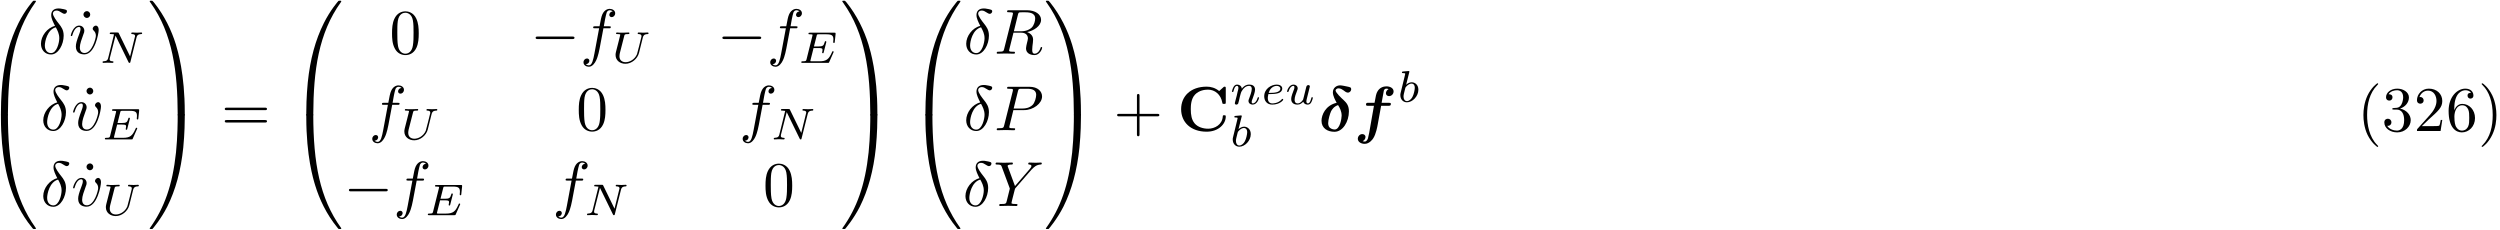
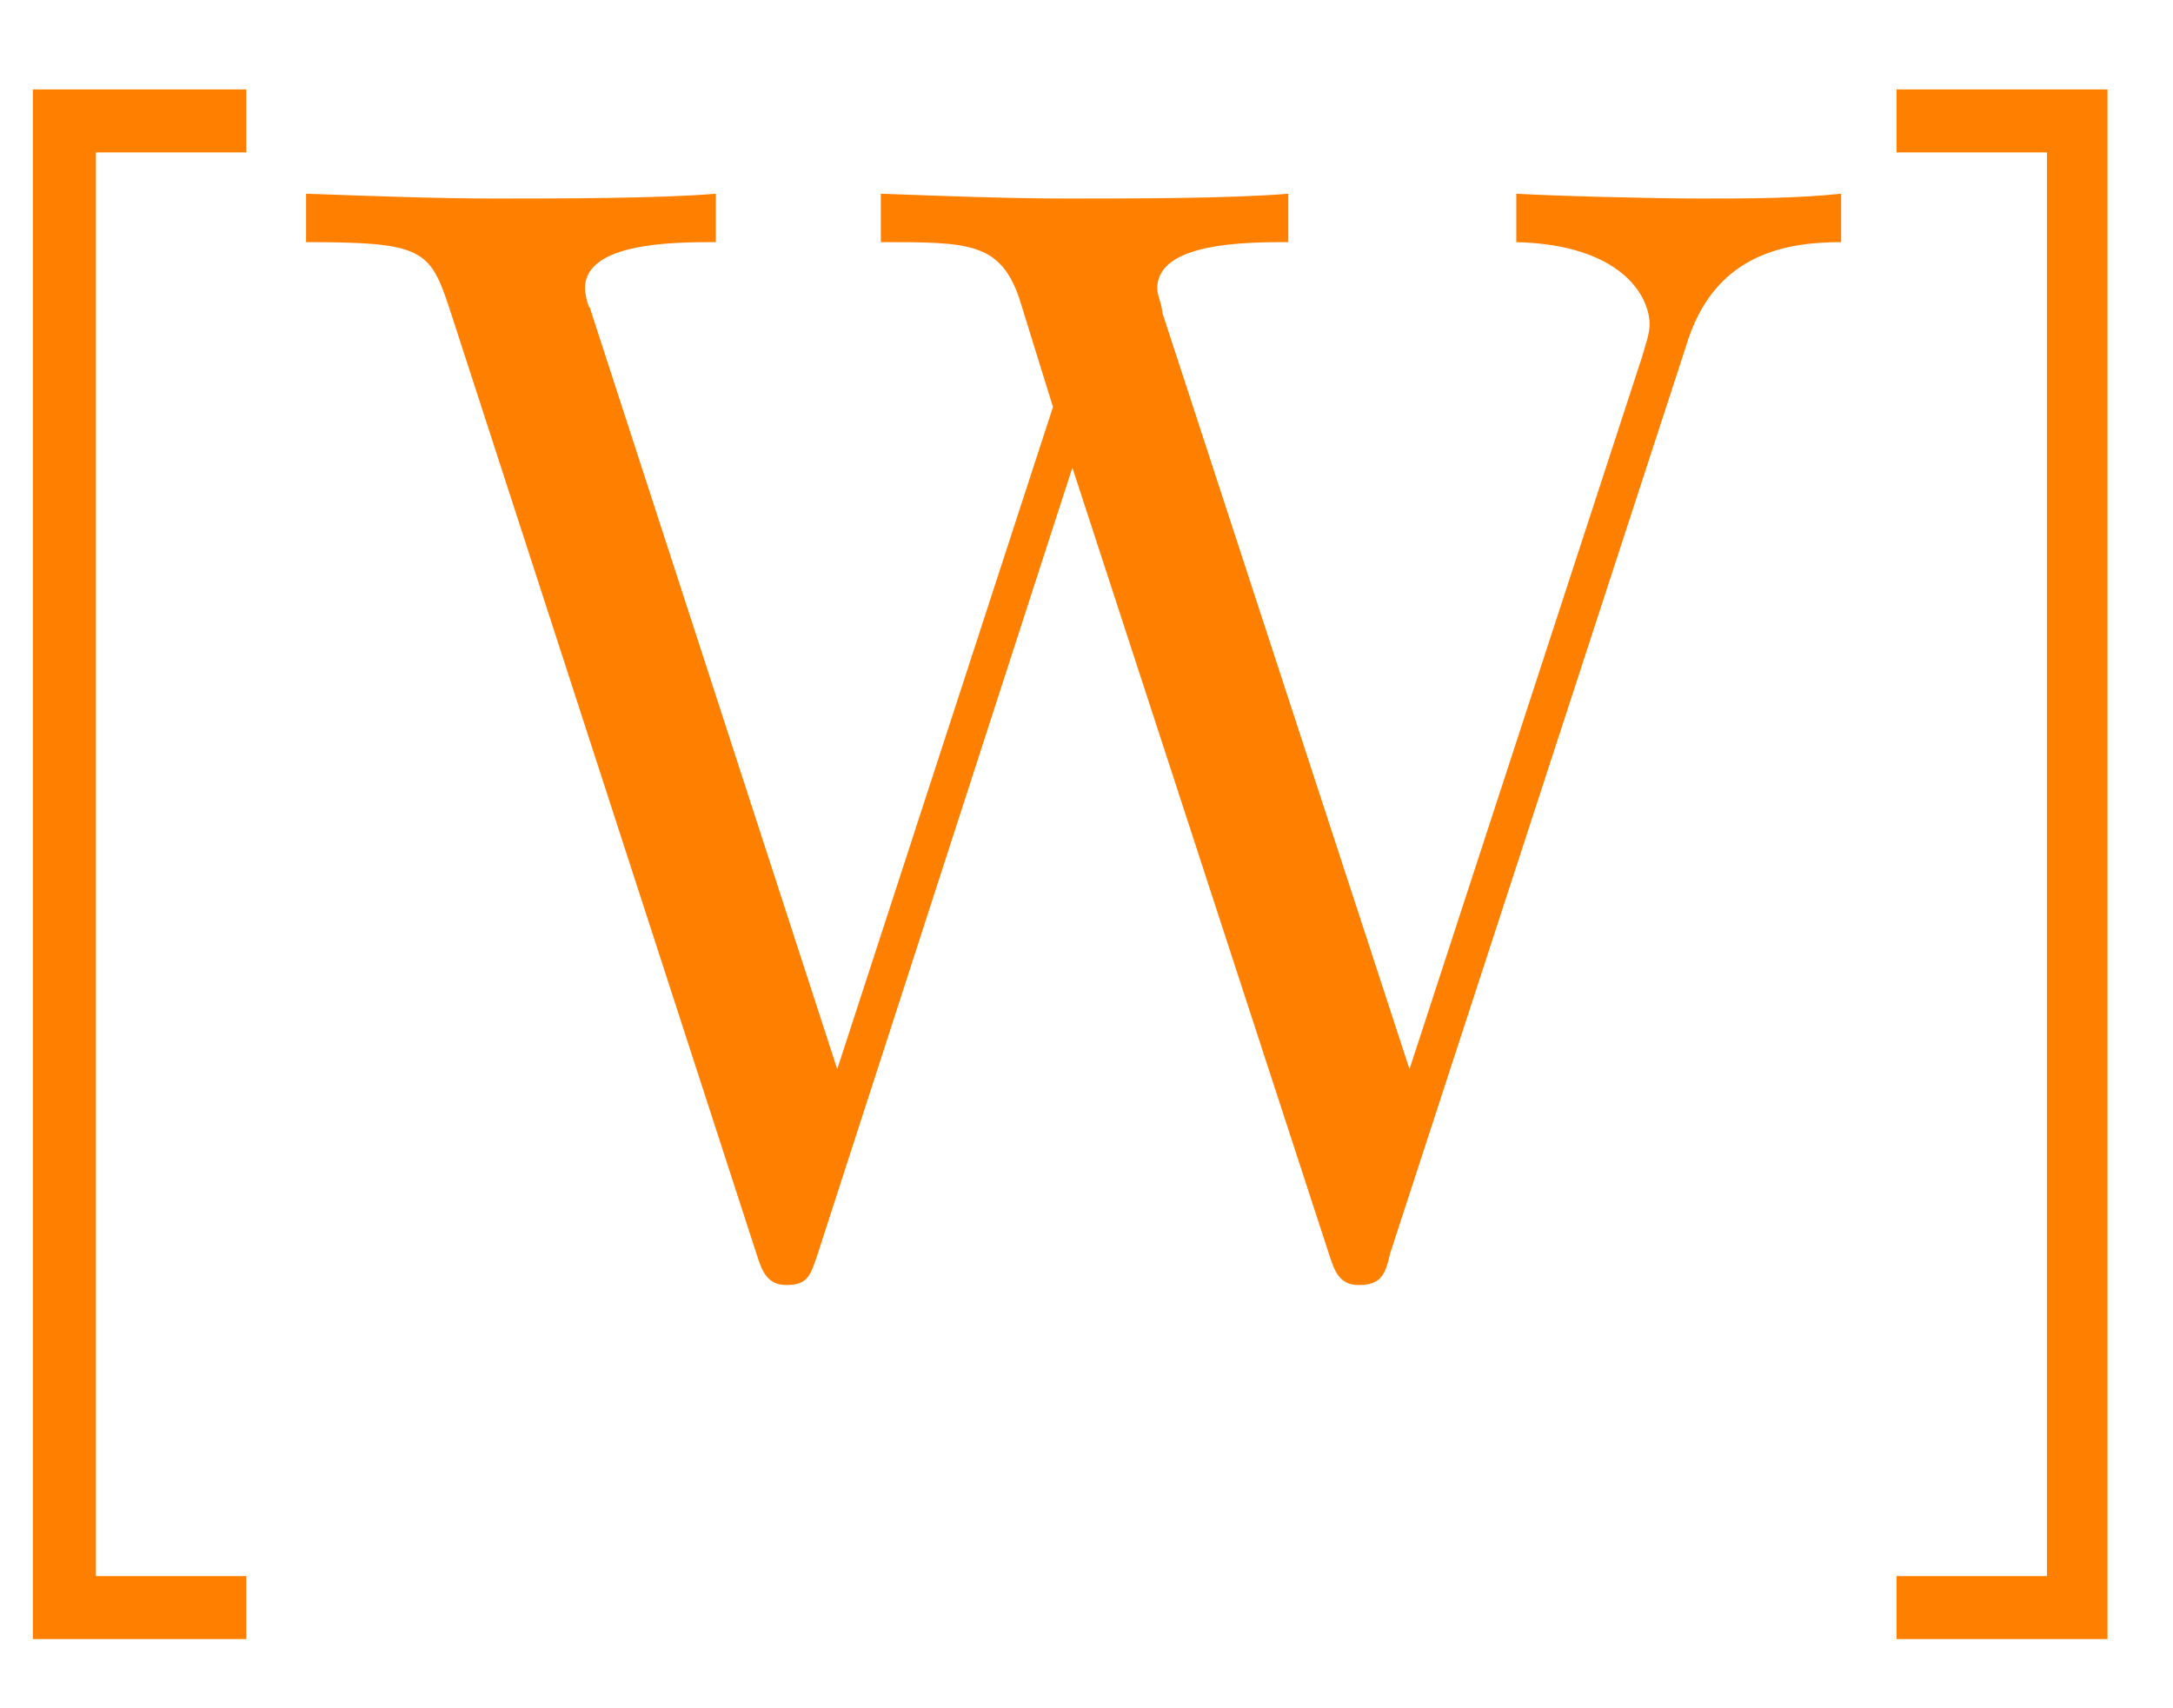
- <svg xmlns="http://www.w3.org/2000/svg" xmlns:xlink="http://www.w3.org/1999/xlink" width="392" height="36" viewBox="0 0 392 36">
+ <svg xmlns="http://www.w3.org/2000/svg" xmlns:xlink="http://www.w3.org/1999/xlink" width="14" height="11" viewBox="0 0 14 11">
  <defs>
    <g>
      <g id="glyph-0-0">
-         <path d="M 3.734 17.641 C 3.953 17.641 4 17.641 4 17.5 C 4.031 10.516 4.828 4.719 8.328 -0.156 C 8.391 -0.25 8.391 -0.266 8.391 -0.297 C 8.391 -0.391 8.328 -0.391 8.172 -0.391 C 8 -0.391 7.984 -0.391 7.969 -0.375 C 7.922 -0.344 6.656 1.109 5.656 3.125 C 4.344 5.75 3.516 8.766 3.141 12.406 C 3.109 12.703 2.906 14.781 2.906 17.141 L 2.906 17.531 C 2.906 17.641 2.969 17.641 3.188 17.641 Z M 3.734 17.641 " />
+         <path d="M 2.547 2.5 L 2.547 2.094 L 1.578 2.094 L 1.578 -7.078 L 2.547 -7.078 L 2.547 -7.484 L 1.172 -7.484 L 1.172 2.5 Z M 2.547 2.5 " />
      </g>
      <g id="glyph-0-1">
-         <path d="M 3.188 -0.5 C 2.969 -0.5 2.906 -0.5 2.906 -0.391 L 2.906 0 C 2.906 6.094 3.984 9.656 4.297 10.672 C 4.969 12.875 6.078 15.219 7.75 17.266 C 7.891 17.453 7.938 17.5 7.969 17.516 C 8 17.531 8 17.531 8.172 17.531 C 8.328 17.531 8.391 17.531 8.391 17.438 C 8.391 17.422 8.391 17.391 8.328 17.312 C 5.016 12.703 4.016 7.156 4 -0.359 C 4 -0.5 3.953 -0.5 3.734 -0.5 Z M 3.188 -0.5 " />
+         <path d="M 9.062 -5.828 C 9.234 -6.406 9.672 -6.5 10.062 -6.5 L 10.062 -6.812 C 9.766 -6.781 9.453 -6.781 9.156 -6.781 C 8.859 -6.781 8.219 -6.797 7.969 -6.812 L 7.969 -6.5 C 8.641 -6.484 8.828 -6.156 8.828 -5.969 C 8.828 -5.906 8.797 -5.828 8.781 -5.766 L 7.281 -1.172 L 5.688 -6.047 C 5.688 -6.094 5.656 -6.156 5.656 -6.203 C 5.656 -6.5 6.234 -6.5 6.5 -6.5 L 6.5 -6.812 C 6.141 -6.781 5.469 -6.781 5.078 -6.781 C 4.703 -6.781 4.281 -6.797 3.875 -6.812 L 3.875 -6.5 C 4.438 -6.5 4.641 -6.5 4.766 -6.141 L 4.984 -5.438 L 3.594 -1.172 L 2 -6.078 C 1.984 -6.094 1.969 -6.172 1.969 -6.203 C 1.969 -6.5 2.547 -6.5 2.812 -6.5 L 2.812 -6.812 C 2.453 -6.781 1.781 -6.781 1.391 -6.781 C 1.016 -6.781 0.594 -6.797 0.172 -6.812 L 0.172 -6.5 C 0.922 -6.5 0.969 -6.453 1.094 -6.078 L 3.078 0.031 C 3.109 0.125 3.141 0.219 3.266 0.219 C 3.406 0.219 3.422 0.156 3.469 0.016 L 5.109 -5.047 L 6.766 0.031 C 6.797 0.125 6.828 0.219 6.953 0.219 C 7.094 0.219 7.125 0.156 7.156 0.016 Z M 9.062 -5.828 " />
      </g>
      <g id="glyph-0-2">
-         <path d="M 5.812 17.141 C 5.812 11.062 4.719 7.484 4.422 6.484 C 3.734 4.266 2.625 1.938 0.969 -0.125 C 0.812 -0.297 0.781 -0.344 0.734 -0.375 C 0.719 -0.375 0.703 -0.391 0.547 -0.391 C 0.406 -0.391 0.312 -0.391 0.312 -0.297 C 0.312 -0.266 0.312 -0.25 0.453 -0.062 C 3.922 4.781 4.688 10.75 4.703 17.5 C 4.703 17.641 4.766 17.641 4.984 17.641 L 5.531 17.641 C 5.734 17.641 5.797 17.641 5.812 17.531 Z M 5.812 17.141 " />
-       </g>
-       <g id="glyph-0-3">
-         <path d="M 5.812 -0.391 C 5.797 -0.5 5.734 -0.5 5.531 -0.5 L 4.984 -0.5 C 4.766 -0.5 4.703 -0.5 4.703 -0.359 C 4.703 0.672 4.688 3.047 4.438 5.516 C 3.891 10.672 2.578 14.25 0.391 17.312 C 0.312 17.391 0.312 17.422 0.312 17.438 C 0.312 17.531 0.406 17.531 0.547 17.531 C 0.703 17.531 0.734 17.531 0.75 17.516 C 0.781 17.484 2.047 16.031 3.062 14.031 C 4.375 11.391 5.203 8.375 5.578 4.75 C 5.609 4.438 5.812 2.359 5.812 0 Z M 5.812 -0.391 " />
-       </g>
-       <g id="glyph-1-0">
-         <path d="M 2.625 -4.359 C 1.391 -4.062 0.422 -2.766 0.422 -1.562 C 0.422 -0.594 1.062 0.125 2 0.125 C 3.156 0.125 3.984 -1.453 3.984 -2.828 C 3.984 -3.734 3.594 -4.234 3.25 -4.672 C 2.891 -5.125 2.297 -5.875 2.297 -6.312 C 2.297 -6.531 2.5 -6.766 2.844 -6.766 C 3.156 -6.766 3.344 -6.641 3.562 -6.5 C 3.766 -6.375 3.953 -6.25 4.109 -6.25 C 4.359 -6.25 4.5 -6.484 4.5 -6.656 C 4.5 -6.875 4.344 -6.891 3.984 -6.984 C 3.469 -7.094 3.328 -7.094 3.172 -7.094 C 2.391 -7.094 2.031 -6.656 2.031 -6.062 C 2.031 -5.516 2.328 -4.969 2.625 -4.359 Z M 2.75 -4.141 C 3 -3.672 3.297 -3.141 3.297 -2.422 C 3.297 -1.766 2.922 -0.094 2 -0.094 C 1.453 -0.094 1.031 -0.516 1.031 -1.281 C 1.031 -1.906 1.406 -3.781 2.75 -4.141 Z M 2.75 -4.141 " />
-       </g>
-       <g id="glyph-1-1">
-         <path d="M 4.672 -3.703 C 4.672 -4.25 4.406 -4.406 4.234 -4.406 C 3.984 -4.406 3.734 -4.141 3.734 -3.922 C 3.734 -3.797 3.781 -3.734 3.891 -3.625 C 4.109 -3.422 4.234 -3.172 4.234 -2.812 C 4.234 -2.391 3.625 -0.109 2.469 -0.109 C 1.953 -0.109 1.719 -0.453 1.719 -0.984 C 1.719 -1.531 2 -2.266 2.297 -3.094 C 2.375 -3.266 2.422 -3.406 2.422 -3.594 C 2.422 -4.031 2.109 -4.406 1.609 -4.406 C 0.672 -4.406 0.297 -2.953 0.297 -2.875 C 0.297 -2.766 0.391 -2.766 0.406 -2.766 C 0.516 -2.766 0.516 -2.797 0.562 -2.953 C 0.859 -3.953 1.281 -4.188 1.578 -4.188 C 1.656 -4.188 1.828 -4.188 1.828 -3.875 C 1.828 -3.625 1.719 -3.344 1.656 -3.172 C 1.219 -2.016 1.094 -1.562 1.094 -1.125 C 1.094 -0.047 1.969 0.109 2.422 0.109 C 4.094 0.109 4.672 -3.188 4.672 -3.703 Z M 4.672 -3.703 " />
-       </g>
-       <g id="glyph-1-2">
-         <path d="M 3.656 -3.984 L 4.516 -3.984 C 4.719 -3.984 4.812 -3.984 4.812 -4.188 C 4.812 -4.297 4.719 -4.297 4.547 -4.297 L 3.719 -4.297 L 3.922 -5.438 C 3.969 -5.641 4.109 -6.344 4.172 -6.469 C 4.25 -6.656 4.422 -6.812 4.641 -6.812 C 4.672 -6.812 4.938 -6.812 5.125 -6.625 C 4.688 -6.594 4.578 -6.234 4.578 -6.094 C 4.578 -5.859 4.766 -5.734 4.953 -5.734 C 5.219 -5.734 5.5 -5.969 5.5 -6.344 C 5.5 -6.797 5.047 -7.031 4.641 -7.031 C 4.297 -7.031 3.672 -6.844 3.375 -5.859 C 3.312 -5.656 3.281 -5.547 3.047 -4.297 L 2.359 -4.297 C 2.156 -4.297 2.047 -4.297 2.047 -4.109 C 2.047 -3.984 2.141 -3.984 2.328 -3.984 L 2.984 -3.984 L 2.25 -0.047 C 2.062 0.922 1.891 1.828 1.375 1.828 C 1.328 1.828 1.094 1.828 0.891 1.641 C 1.359 1.609 1.453 1.25 1.453 1.109 C 1.453 0.875 1.266 0.75 1.078 0.75 C 0.812 0.75 0.531 0.984 0.531 1.359 C 0.531 1.797 0.969 2.047 1.375 2.047 C 1.922 2.047 2.328 1.453 2.5 1.078 C 2.828 0.453 3.047 -0.75 3.062 -0.828 Z M 3.656 -3.984 " />
-       </g>
-       <g id="glyph-1-3">
-         <path d="M 3.734 -6.125 C 3.797 -6.359 3.828 -6.453 4.016 -6.484 C 4.109 -6.5 4.422 -6.5 4.625 -6.5 C 5.328 -6.5 6.438 -6.5 6.438 -5.516 C 6.438 -5.172 6.281 -4.484 5.891 -4.094 C 5.625 -3.844 5.109 -3.516 4.203 -3.516 L 3.094 -3.516 Z M 5.172 -3.391 C 6.188 -3.609 7.359 -4.312 7.359 -5.312 C 7.359 -6.172 6.469 -6.812 5.156 -6.812 L 2.328 -6.812 C 2.125 -6.812 2.031 -6.812 2.031 -6.609 C 2.031 -6.5 2.125 -6.5 2.312 -6.5 C 2.328 -6.5 2.516 -6.5 2.688 -6.484 C 2.875 -6.453 2.953 -6.453 2.953 -6.312 C 2.953 -6.281 2.953 -6.25 2.922 -6.125 L 1.578 -0.781 C 1.484 -0.391 1.469 -0.312 0.672 -0.312 C 0.5 -0.312 0.406 -0.312 0.406 -0.109 C 0.406 0 0.531 0 0.547 0 C 0.828 0 1.531 -0.031 1.797 -0.031 C 2.078 -0.031 2.797 0 3.078 0 C 3.156 0 3.266 0 3.266 -0.203 C 3.266 -0.312 3.188 -0.312 2.984 -0.312 C 2.625 -0.312 2.344 -0.312 2.344 -0.484 C 2.344 -0.547 2.359 -0.594 2.375 -0.656 L 3.031 -3.297 L 4.219 -3.297 C 5.125 -3.297 5.297 -2.734 5.297 -2.391 C 5.297 -2.25 5.219 -1.938 5.156 -1.703 C 5.094 -1.422 5 -1.062 5 -0.859 C 5 0.219 6.203 0.219 6.328 0.219 C 7.172 0.219 7.531 -0.781 7.531 -0.922 C 7.531 -1.047 7.422 -1.047 7.406 -1.047 C 7.312 -1.047 7.297 -0.984 7.281 -0.906 C 7.031 -0.172 6.594 0 6.375 0 C 6.047 0 5.969 -0.219 5.969 -0.609 C 5.969 -0.922 6.031 -1.422 6.078 -1.75 C 6.094 -1.891 6.109 -2.078 6.109 -2.219 C 6.109 -2.984 5.438 -3.297 5.172 -3.391 Z M 5.172 -3.391 " />
-       </g>
-       <g id="glyph-1-4">
-         <path d="M 3.016 -3.156 L 4.719 -3.156 C 6.125 -3.156 7.516 -4.188 7.516 -5.297 C 7.516 -6.078 6.859 -6.812 5.547 -6.812 L 2.328 -6.812 C 2.141 -6.812 2.031 -6.812 2.031 -6.625 C 2.031 -6.5 2.109 -6.5 2.312 -6.5 C 2.438 -6.5 2.625 -6.484 2.734 -6.484 C 2.906 -6.453 2.953 -6.438 2.953 -6.312 C 2.953 -6.281 2.953 -6.25 2.922 -6.125 L 1.578 -0.781 C 1.484 -0.391 1.469 -0.312 0.672 -0.312 C 0.516 -0.312 0.406 -0.312 0.406 -0.125 C 0.406 0 0.516 0 0.547 0 C 0.828 0 1.531 -0.031 1.812 -0.031 C 2.031 -0.031 2.25 -0.016 2.453 -0.016 C 2.672 -0.016 2.891 0 3.094 0 C 3.172 0 3.297 0 3.297 -0.203 C 3.297 -0.312 3.203 -0.312 3.016 -0.312 C 2.656 -0.312 2.375 -0.312 2.375 -0.484 C 2.375 -0.547 2.391 -0.594 2.406 -0.656 Z M 3.734 -6.125 C 3.828 -6.469 3.844 -6.5 4.281 -6.5 L 5.234 -6.5 C 6.062 -6.5 6.594 -6.234 6.594 -5.547 C 6.594 -5.156 6.391 -4.297 6 -3.938 C 5.5 -3.484 4.906 -3.406 4.469 -3.406 L 3.062 -3.406 Z M 3.734 -6.125 " />
-       </g>
-       <g id="glyph-1-5">
-         <path d="M 5.953 -5.672 L 6.094 -5.812 C 6.391 -6.109 6.719 -6.453 7.391 -6.5 C 7.5 -6.516 7.594 -6.516 7.594 -6.688 C 7.594 -6.766 7.547 -6.812 7.469 -6.812 C 7.203 -6.812 6.922 -6.781 6.656 -6.781 C 6.312 -6.781 5.969 -6.812 5.656 -6.812 C 5.594 -6.812 5.469 -6.812 5.469 -6.625 C 5.469 -6.516 5.562 -6.5 5.609 -6.5 C 5.688 -6.5 5.969 -6.484 5.969 -6.266 C 5.969 -6.094 5.734 -5.844 5.703 -5.797 L 3.391 -3.125 L 2.297 -6.094 C 2.234 -6.234 2.234 -6.25 2.234 -6.266 C 2.234 -6.5 2.719 -6.5 2.828 -6.5 C 2.953 -6.5 3.062 -6.5 3.062 -6.703 C 3.062 -6.812 2.938 -6.812 2.906 -6.812 C 2.625 -6.812 1.938 -6.781 1.656 -6.781 C 1.406 -6.781 0.781 -6.812 0.531 -6.812 C 0.484 -6.812 0.344 -6.812 0.344 -6.609 C 0.344 -6.5 0.453 -6.5 0.578 -6.5 C 1.172 -6.5 1.219 -6.406 1.312 -6.156 L 2.531 -2.875 C 2.547 -2.844 2.578 -2.734 2.578 -2.719 C 2.578 -2.688 2.172 -1.078 2.125 -0.891 C 2 -0.344 1.984 -0.312 1.188 -0.312 C 1 -0.312 0.922 -0.312 0.922 -0.109 C 0.922 0 1.031 0 1.062 0 C 1.328 0 2.031 -0.031 2.312 -0.031 C 2.594 -0.031 3.312 0 3.594 0 C 3.656 0 3.781 0 3.781 -0.203 C 3.781 -0.312 3.688 -0.312 3.5 -0.312 C 3.484 -0.312 3.297 -0.312 3.125 -0.328 C 2.906 -0.344 2.844 -0.375 2.844 -0.484 C 2.844 -0.562 2.938 -0.906 2.984 -1.109 L 3.344 -2.516 C 3.391 -2.719 3.406 -2.734 3.484 -2.828 Z M 5.953 -5.672 " />
-       </g>
-       <g id="glyph-2-0">
-         <path d="M 1.906 -6.141 C 1.906 -6.406 1.688 -6.672 1.391 -6.672 C 1.047 -6.672 0.844 -6.391 0.844 -6.141 C 0.844 -5.875 1.078 -5.609 1.375 -5.609 C 1.719 -5.609 1.906 -5.891 1.906 -6.141 Z M 1.906 -6.141 " />
-       </g>
-       <g id="glyph-2-1">
-         <path d="M 6.844 -3.266 C 7 -3.266 7.188 -3.266 7.188 -3.453 C 7.188 -3.656 7 -3.656 6.859 -3.656 L 0.891 -3.656 C 0.75 -3.656 0.562 -3.656 0.562 -3.453 C 0.562 -3.266 0.75 -3.266 0.891 -3.266 Z M 6.859 -1.328 C 7 -1.328 7.188 -1.328 7.188 -1.531 C 7.188 -1.719 7 -1.719 6.844 -1.719 L 0.891 -1.719 C 0.75 -1.719 0.562 -1.719 0.562 -1.531 C 0.562 -1.328 0.75 -1.328 0.891 -1.328 Z M 6.859 -1.328 " />
-       </g>
-       <g id="glyph-2-2">
-         <path d="M 4.578 -3.188 C 4.578 -3.984 4.531 -4.781 4.188 -5.516 C 3.734 -6.484 2.906 -6.641 2.5 -6.641 C 1.891 -6.641 1.172 -6.375 0.75 -5.453 C 0.438 -4.766 0.391 -3.984 0.391 -3.188 C 0.391 -2.438 0.422 -1.547 0.844 -0.781 C 1.266 0.016 2 0.219 2.484 0.219 C 3.016 0.219 3.781 0.016 4.219 -0.938 C 4.531 -1.625 4.578 -2.406 4.578 -3.188 Z M 2.484 0 C 2.094 0 1.5 -0.25 1.328 -1.203 C 1.219 -1.797 1.219 -2.719 1.219 -3.312 C 1.219 -3.953 1.219 -4.609 1.297 -5.141 C 1.484 -6.328 2.234 -6.422 2.484 -6.422 C 2.812 -6.422 3.469 -6.234 3.656 -5.25 C 3.766 -4.688 3.766 -3.938 3.766 -3.312 C 3.766 -2.562 3.766 -1.891 3.656 -1.25 C 3.5 -0.297 2.938 0 2.484 0 Z M 2.484 0 " />
-       </g>
-       <g id="glyph-2-3">
-         <path d="M 4.078 -2.297 L 6.859 -2.297 C 7 -2.297 7.188 -2.297 7.188 -2.5 C 7.188 -2.688 7 -2.688 6.859 -2.688 L 4.078 -2.688 L 4.078 -5.484 C 4.078 -5.625 4.078 -5.812 3.875 -5.812 C 3.672 -5.812 3.672 -5.625 3.672 -5.484 L 3.672 -2.688 L 0.891 -2.688 C 0.75 -2.688 0.562 -2.688 0.562 -2.5 C 0.562 -2.297 0.75 -2.297 0.891 -2.297 L 3.672 -2.297 L 3.672 0.5 C 3.672 0.641 3.672 0.828 3.875 0.828 C 4.078 0.828 4.078 0.641 4.078 0.5 Z M 4.078 -2.297 " />
-       </g>
-       <g id="glyph-2-4">
-         <path d="M 3.297 2.391 C 3.297 2.359 3.297 2.344 3.125 2.172 C 1.891 0.922 1.562 -0.969 1.562 -2.5 C 1.562 -4.234 1.938 -5.969 3.172 -7.203 C 3.297 -7.328 3.297 -7.344 3.297 -7.375 C 3.297 -7.453 3.266 -7.484 3.203 -7.484 C 3.094 -7.484 2.203 -6.797 1.609 -5.531 C 1.109 -4.438 0.984 -3.328 0.984 -2.5 C 0.984 -1.719 1.094 -0.516 1.641 0.625 C 2.25 1.844 3.094 2.5 3.203 2.5 C 3.266 2.5 3.297 2.469 3.297 2.391 Z M 3.297 2.391 " />
-       </g>
-       <g id="glyph-2-5">
-         <path d="M 2.891 -3.516 C 3.703 -3.781 4.281 -4.469 4.281 -5.266 C 4.281 -6.078 3.406 -6.641 2.453 -6.641 C 1.453 -6.641 0.688 -6.047 0.688 -5.281 C 0.688 -4.953 0.906 -4.766 1.203 -4.766 C 1.5 -4.766 1.703 -4.984 1.703 -5.281 C 1.703 -5.766 1.234 -5.766 1.094 -5.766 C 1.391 -6.266 2.047 -6.391 2.406 -6.391 C 2.828 -6.391 3.375 -6.172 3.375 -5.281 C 3.375 -5.156 3.344 -4.578 3.094 -4.141 C 2.797 -3.656 2.453 -3.625 2.203 -3.625 C 2.125 -3.609 1.891 -3.594 1.812 -3.594 C 1.734 -3.578 1.672 -3.562 1.672 -3.469 C 1.672 -3.359 1.734 -3.359 1.906 -3.359 L 2.344 -3.359 C 3.156 -3.359 3.531 -2.688 3.531 -1.703 C 3.531 -0.344 2.844 -0.062 2.406 -0.062 C 1.969 -0.062 1.219 -0.234 0.875 -0.812 C 1.219 -0.766 1.531 -0.984 1.531 -1.359 C 1.531 -1.719 1.266 -1.922 0.984 -1.922 C 0.734 -1.922 0.422 -1.781 0.422 -1.344 C 0.422 -0.438 1.344 0.219 2.438 0.219 C 3.656 0.219 4.562 -0.688 4.562 -1.703 C 4.562 -2.516 3.922 -3.297 2.891 -3.516 Z M 2.891 -3.516 " />
-       </g>
-       <g id="glyph-2-6">
-         <path d="M 1.266 -0.766 L 2.328 -1.797 C 3.875 -3.172 4.469 -3.703 4.469 -4.703 C 4.469 -5.844 3.578 -6.641 2.359 -6.641 C 1.234 -6.641 0.5 -5.719 0.5 -4.828 C 0.5 -4.281 1 -4.281 1.031 -4.281 C 1.203 -4.281 1.547 -4.391 1.547 -4.812 C 1.547 -5.062 1.359 -5.328 1.016 -5.328 C 0.938 -5.328 0.922 -5.328 0.891 -5.312 C 1.109 -5.969 1.656 -6.328 2.234 -6.328 C 3.141 -6.328 3.562 -5.516 3.562 -4.703 C 3.562 -3.906 3.078 -3.125 2.516 -2.5 L 0.609 -0.375 C 0.5 -0.266 0.5 -0.234 0.5 0 L 4.203 0 L 4.469 -1.734 L 4.234 -1.734 C 4.172 -1.438 4.109 -1 4 -0.844 C 3.938 -0.766 3.281 -0.766 3.062 -0.766 Z M 1.266 -0.766 " />
-       </g>
-       <g id="glyph-2-7">
-         <path d="M 1.312 -3.266 L 1.312 -3.516 C 1.312 -6.031 2.547 -6.391 3.062 -6.391 C 3.297 -6.391 3.719 -6.328 3.938 -5.984 C 3.781 -5.984 3.391 -5.984 3.391 -5.547 C 3.391 -5.234 3.625 -5.078 3.844 -5.078 C 4 -5.078 4.312 -5.172 4.312 -5.562 C 4.312 -6.156 3.875 -6.641 3.047 -6.641 C 1.766 -6.641 0.422 -5.359 0.422 -3.156 C 0.422 -0.484 1.578 0.219 2.5 0.219 C 3.609 0.219 4.562 -0.719 4.562 -2.031 C 4.562 -3.297 3.672 -4.25 2.562 -4.25 C 1.891 -4.25 1.516 -3.75 1.312 -3.266 Z M 2.5 -0.062 C 1.875 -0.062 1.578 -0.656 1.516 -0.812 C 1.328 -1.281 1.328 -2.078 1.328 -2.25 C 1.328 -3.031 1.656 -4.031 2.547 -4.031 C 2.719 -4.031 3.172 -4.031 3.484 -3.406 C 3.656 -3.047 3.656 -2.531 3.656 -2.047 C 3.656 -1.562 3.656 -1.062 3.484 -0.703 C 3.188 -0.109 2.734 -0.062 2.5 -0.062 Z M 2.5 -0.062 " />
-       </g>
-       <g id="glyph-2-8">
-         <path d="M 2.875 -2.5 C 2.875 -3.266 2.766 -4.469 2.219 -5.609 C 1.625 -6.828 0.766 -7.484 0.672 -7.484 C 0.609 -7.484 0.562 -7.438 0.562 -7.375 C 0.562 -7.344 0.562 -7.328 0.75 -7.141 C 1.734 -6.156 2.297 -4.578 2.297 -2.5 C 2.297 -0.781 1.938 0.969 0.703 2.219 C 0.562 2.344 0.562 2.359 0.562 2.391 C 0.562 2.453 0.609 2.5 0.672 2.5 C 0.766 2.5 1.672 1.812 2.25 0.547 C 2.766 -0.547 2.875 -1.656 2.875 -2.5 Z M 2.875 -2.5 " />
-       </g>
-       <g id="glyph-3-0">
-         <path d="M 5.812 -4 C 5.875 -4.266 6 -4.5 6.547 -4.516 C 6.578 -4.516 6.688 -4.516 6.688 -4.656 C 6.688 -4.703 6.656 -4.766 6.578 -4.766 C 6.359 -4.766 6.094 -4.734 5.859 -4.734 C 5.688 -4.734 5.297 -4.766 5.125 -4.766 C 5.094 -4.766 4.984 -4.766 4.984 -4.609 C 4.984 -4.516 5.078 -4.516 5.141 -4.516 C 5.469 -4.5 5.578 -4.391 5.578 -4.219 C 5.578 -4.172 5.578 -4.125 5.547 -4.062 L 4.797 -1.016 L 3.031 -4.641 C 2.969 -4.766 2.953 -4.766 2.781 -4.766 L 1.828 -4.766 C 1.703 -4.766 1.609 -4.766 1.609 -4.609 C 1.609 -4.516 1.688 -4.516 1.844 -4.516 C 1.984 -4.516 2.141 -4.5 2.281 -4.469 L 1.359 -0.75 C 1.297 -0.484 1.172 -0.266 0.625 -0.25 C 0.578 -0.25 0.484 -0.25 0.484 -0.109 C 0.484 -0.031 0.531 0 0.578 0 C 0.812 0 1.078 -0.031 1.312 -0.031 C 1.484 -0.031 1.875 0 2.047 0 C 2.125 0 2.188 -0.031 2.188 -0.141 C 2.188 -0.25 2.109 -0.25 2.031 -0.25 C 1.594 -0.266 1.594 -0.453 1.594 -0.547 C 1.594 -0.578 1.594 -0.609 1.609 -0.719 L 2.516 -4.281 L 4.547 -0.125 C 4.594 0 4.625 0 4.703 0 C 4.812 0 4.812 -0.016 4.844 -0.141 Z M 5.812 -4 " />
-       </g>
-       <g id="glyph-3-1">
-         <path d="M 5.516 -1.609 C 5.562 -1.703 5.562 -1.734 5.562 -1.734 C 5.562 -1.781 5.531 -1.828 5.438 -1.828 C 5.422 -1.828 5.391 -1.828 5.359 -1.812 C 5.359 -1.797 5.344 -1.781 5.266 -1.609 C 4.812 -0.594 4.453 -0.25 3.312 -0.25 L 2.125 -0.25 C 1.922 -0.25 1.906 -0.266 1.906 -0.328 C 1.906 -0.328 1.906 -0.359 1.938 -0.469 L 2.406 -2.328 L 3.188 -2.328 C 3.734 -2.328 3.812 -2.25 3.812 -2.016 C 3.812 -1.938 3.797 -1.812 3.766 -1.703 C 3.75 -1.641 3.75 -1.625 3.75 -1.609 C 3.75 -1.609 3.75 -1.516 3.875 -1.516 C 3.969 -1.516 3.969 -1.547 4 -1.672 L 4.391 -3.203 C 4.406 -3.281 4.406 -3.297 4.406 -3.297 C 4.406 -3.375 4.344 -3.406 4.281 -3.406 C 4.188 -3.406 4.188 -3.359 4.141 -3.219 C 4 -2.672 3.797 -2.578 3.203 -2.578 L 2.469 -2.578 L 2.891 -4.25 C 2.938 -4.453 2.953 -4.484 3.234 -4.484 L 4.375 -4.484 C 5.297 -4.484 5.516 -4.297 5.516 -3.672 C 5.516 -3.484 5.484 -3.281 5.484 -3.25 C 5.484 -3.188 5.516 -3.125 5.609 -3.125 C 5.719 -3.125 5.719 -3.188 5.734 -3.312 L 5.859 -4.516 C 5.875 -4.734 5.828 -4.734 5.656 -4.734 L 1.828 -4.734 C 1.688 -4.734 1.609 -4.734 1.609 -4.578 C 1.609 -4.484 1.672 -4.484 1.828 -4.484 C 1.938 -4.484 1.969 -4.484 2.094 -4.469 C 2.234 -4.453 2.25 -4.438 2.25 -4.375 C 2.25 -4.328 2.234 -4.25 2.219 -4.219 L 1.312 -0.578 C 1.234 -0.297 1.234 -0.25 0.688 -0.25 C 0.562 -0.25 0.484 -0.25 0.484 -0.094 C 0.484 0 0.562 0 0.688 0 L 4.625 0 C 4.797 0 4.812 0 4.859 -0.125 Z M 5.516 -1.609 " />
-       </g>
-       <g id="glyph-3-2">
-         <path d="M 4.922 -4 C 5 -4.266 5.109 -4.5 5.672 -4.516 C 5.703 -4.516 5.812 -4.516 5.812 -4.656 C 5.812 -4.703 5.766 -4.766 5.703 -4.766 C 5.484 -4.766 5.219 -4.734 4.984 -4.734 C 4.75 -4.734 4.453 -4.766 4.25 -4.766 C 4.219 -4.766 4.109 -4.766 4.109 -4.609 C 4.109 -4.516 4.203 -4.516 4.266 -4.516 C 4.594 -4.5 4.703 -4.391 4.703 -4.219 C 4.703 -4.188 4.703 -4.156 4.703 -4.125 C 4.594 -3.672 4.078 -1.578 4 -1.359 C 3.609 -0.469 2.781 -0.109 2.219 -0.109 C 1.75 -0.109 1.25 -0.344 1.25 -1.031 C 1.25 -1.203 1.281 -1.375 1.312 -1.531 L 2 -4.219 C 2.062 -4.453 2.062 -4.516 2.609 -4.516 C 2.719 -4.516 2.812 -4.516 2.812 -4.656 C 2.812 -4.688 2.797 -4.766 2.703 -4.766 C 2.5 -4.766 2 -4.734 1.797 -4.734 C 1.672 -4.734 1.422 -4.734 1.312 -4.734 C 1.172 -4.75 1 -4.766 0.875 -4.766 C 0.828 -4.766 0.719 -4.766 0.719 -4.609 C 0.719 -4.516 0.812 -4.516 0.953 -4.516 C 0.953 -4.516 1.094 -4.516 1.219 -4.5 C 1.359 -4.484 1.375 -4.469 1.375 -4.391 C 1.375 -4.359 1.297 -4.078 1.266 -3.938 L 1.109 -3.312 L 0.703 -1.719 C 0.641 -1.438 0.641 -1.375 0.641 -1.234 C 0.641 -0.375 1.359 0.141 2.188 0.141 C 3.156 0.141 4.078 -0.641 4.312 -1.547 Z M 4.922 -4 " />
-       </g>
-       <g id="glyph-3-3">
-         <path d="M 0.844 -0.438 C 0.828 -0.344 0.781 -0.172 0.781 -0.156 C 0.781 0 0.906 0.062 1.016 0.062 C 1.141 0.062 1.25 -0.016 1.297 -0.078 C 1.328 -0.141 1.375 -0.375 1.422 -0.516 C 1.453 -0.641 1.531 -0.969 1.562 -1.141 C 1.609 -1.297 1.656 -1.453 1.688 -1.609 C 1.766 -1.891 1.781 -1.953 1.984 -2.234 C 2.172 -2.516 2.5 -2.875 3.031 -2.875 C 3.422 -2.875 3.438 -2.516 3.438 -2.391 C 3.438 -1.969 3.141 -1.203 3.031 -0.906 C 2.953 -0.703 2.922 -0.641 2.922 -0.531 C 2.922 -0.156 3.219 0.062 3.578 0.062 C 4.281 0.062 4.578 -0.891 4.578 -1 C 4.578 -1.094 4.5 -1.094 4.469 -1.094 C 4.375 -1.094 4.375 -1.047 4.344 -0.969 C 4.188 -0.406 3.875 -0.125 3.609 -0.125 C 3.453 -0.125 3.422 -0.219 3.422 -0.375 C 3.422 -0.531 3.469 -0.625 3.594 -0.938 C 3.672 -1.156 3.953 -1.891 3.953 -2.281 C 3.953 -2.953 3.422 -3.078 3.047 -3.078 C 2.469 -3.078 2.078 -2.719 1.875 -2.438 C 1.828 -2.922 1.422 -3.078 1.125 -3.078 C 0.828 -3.078 0.672 -2.859 0.578 -2.703 C 0.422 -2.438 0.328 -2.047 0.328 -2 C 0.328 -1.922 0.422 -1.922 0.453 -1.922 C 0.547 -1.922 0.547 -1.938 0.594 -2.125 C 0.703 -2.531 0.844 -2.875 1.109 -2.875 C 1.297 -2.875 1.344 -2.719 1.344 -2.531 C 1.344 -2.406 1.281 -2.141 1.219 -1.953 C 1.172 -1.766 1.109 -1.484 1.078 -1.328 Z M 0.844 -0.438 " />
-       </g>
-       <g id="glyph-3-4">
-         <path d="M 1.562 -1.594 C 1.75 -1.594 2.312 -1.609 2.688 -1.734 C 3.203 -1.922 3.297 -2.25 3.297 -2.453 C 3.297 -2.844 2.906 -3.078 2.438 -3.078 C 1.594 -3.078 0.469 -2.438 0.469 -1.234 C 0.469 -0.531 0.906 0.062 1.719 0.062 C 2.906 0.062 3.453 -0.625 3.453 -0.719 C 3.453 -0.766 3.391 -0.844 3.328 -0.844 C 3.297 -0.844 3.281 -0.828 3.219 -0.766 C 2.672 -0.125 1.859 -0.125 1.734 -0.125 C 1.312 -0.125 1.031 -0.406 1.031 -0.969 C 1.031 -1.062 1.031 -1.203 1.125 -1.594 Z M 1.172 -1.781 C 1.469 -2.797 2.234 -2.875 2.438 -2.875 C 2.734 -2.875 3 -2.719 3 -2.453 C 3 -1.781 1.812 -1.781 1.516 -1.781 Z M 1.172 -1.781 " />
-       </g>
-       <g id="glyph-3-5">
-         <path d="M 2.953 -1.125 C 2.906 -0.984 2.844 -0.719 2.844 -0.719 C 2.703 -0.5 2.422 -0.125 2 -0.125 C 1.516 -0.125 1.516 -0.578 1.516 -0.703 C 1.516 -1.109 1.703 -1.609 1.906 -2.125 C 1.953 -2.266 2 -2.359 2 -2.469 C 2 -2.844 1.688 -3.078 1.344 -3.078 C 0.641 -3.078 0.328 -2.125 0.328 -2 C 0.328 -1.922 0.422 -1.922 0.453 -1.922 C 0.547 -1.922 0.547 -1.953 0.578 -2.031 C 0.734 -2.594 1.047 -2.875 1.312 -2.875 C 1.438 -2.875 1.484 -2.797 1.484 -2.641 C 1.484 -2.469 1.438 -2.328 1.359 -2.172 C 0.984 -1.203 0.984 -1 0.984 -0.812 C 0.984 -0.703 0.984 -0.375 1.25 -0.156 C 1.453 0.016 1.719 0.062 1.969 0.062 C 2.406 0.062 2.641 -0.172 2.875 -0.391 C 3.031 0.062 3.484 0.062 3.578 0.062 C 3.812 0.062 4 -0.062 4.125 -0.297 C 4.281 -0.578 4.375 -0.969 4.375 -1 C 4.375 -1.094 4.281 -1.094 4.266 -1.094 C 4.156 -1.094 4.156 -1.062 4.109 -0.875 C 4.016 -0.547 3.891 -0.125 3.594 -0.125 C 3.422 -0.125 3.359 -0.281 3.359 -0.469 C 3.359 -0.578 3.422 -0.844 3.469 -1.016 C 3.516 -1.203 3.594 -1.484 3.625 -1.641 L 3.781 -2.266 C 3.828 -2.438 3.906 -2.75 3.906 -2.781 C 3.906 -2.922 3.797 -3 3.672 -3 C 3.422 -3 3.359 -2.797 3.312 -2.578 Z M 2.953 -1.125 " />
-       </g>
-       <g id="glyph-3-6">
-         <path d="M 1.844 -4.625 C 1.844 -4.641 1.875 -4.734 1.875 -4.734 C 1.875 -4.781 1.844 -4.844 1.75 -4.844 C 1.609 -4.844 1.031 -4.781 0.859 -4.766 C 0.812 -4.766 0.703 -4.75 0.703 -4.609 C 0.703 -4.516 0.812 -4.516 0.891 -4.516 C 1.219 -4.516 1.219 -4.453 1.219 -4.406 C 1.219 -4.359 1.156 -4.078 1.109 -3.922 L 0.953 -3.281 C 0.891 -3.031 0.516 -1.516 0.5 -1.422 C 0.453 -1.25 0.453 -1.156 0.453 -1.078 C 0.453 -0.375 0.906 0.062 1.484 0.062 C 2.359 0.062 3.281 -0.875 3.281 -1.906 C 3.281 -2.719 2.719 -3.078 2.234 -3.078 C 1.875 -3.078 1.562 -2.875 1.359 -2.688 Z M 1.484 -0.125 C 1.156 -0.125 0.953 -0.422 0.953 -0.844 C 0.953 -1.094 1.016 -1.328 1.219 -2.125 C 1.25 -2.25 1.25 -2.266 1.391 -2.422 C 1.656 -2.719 1.969 -2.875 2.219 -2.875 C 2.484 -2.875 2.719 -2.672 2.719 -2.203 C 2.719 -1.922 2.578 -1.203 2.359 -0.797 C 2.188 -0.453 1.844 -0.125 1.484 -0.125 Z M 1.484 -0.125 " />
-       </g>
-       <g id="glyph-4-0">
-         <path d="M 6.562 -2.297 C 6.734 -2.297 6.922 -2.297 6.922 -2.5 C 6.922 -2.688 6.734 -2.688 6.562 -2.688 L 1.172 -2.688 C 1 -2.688 0.828 -2.688 0.828 -2.5 C 0.828 -2.297 1 -2.297 1.172 -2.297 Z M 6.562 -2.297 " />
-       </g>
-       <g id="glyph-5-0">
-         <path d="M 7.641 -6.672 C 7.641 -6.859 7.641 -6.953 7.453 -6.953 C 7.359 -6.953 7.344 -6.922 7.266 -6.859 L 6.609 -6.266 C 5.984 -6.766 5.328 -6.953 4.641 -6.953 C 2.156 -6.953 0.641 -5.469 0.641 -3.422 C 0.641 -1.375 2.156 0.109 4.641 0.109 C 6.516 0.109 7.641 -1.109 7.641 -2.266 C 7.641 -2.469 7.562 -2.469 7.391 -2.469 C 7.266 -2.469 7.172 -2.469 7.172 -2.297 C 7.094 -0.969 5.891 -0.359 4.891 -0.359 C 4.109 -0.359 3.266 -0.594 2.75 -1.203 C 2.281 -1.781 2.156 -2.516 2.156 -3.422 C 2.156 -3.984 2.188 -5.047 2.828 -5.719 C 3.469 -6.375 4.344 -6.484 4.859 -6.484 C 5.938 -6.484 6.875 -5.719 7.094 -4.453 C 7.125 -4.266 7.141 -4.25 7.359 -4.25 C 7.625 -4.25 7.641 -4.266 7.641 -4.531 Z M 7.641 -6.672 " />
-       </g>
-       <g id="glyph-6-0">
-         <path d="M 2.828 -4.422 C 1.062 -4.016 0.453 -2.5 0.453 -1.609 C 0.453 -0.406 1.422 0.125 2.484 0.125 C 3.797 0.125 4.75 -1.469 4.75 -3.078 C 4.75 -3.969 4.391 -4.391 3.984 -4.781 C 3.531 -5.203 2.656 -6.016 2.656 -6.375 C 2.656 -6.422 2.766 -6.688 3.125 -6.688 C 3.453 -6.688 3.703 -6.516 3.875 -6.391 C 4.062 -6.234 4.359 -6.016 4.578 -6.016 C 4.891 -6.016 5.109 -6.297 5.109 -6.547 C 5.109 -6.844 4.953 -6.875 4.422 -6.984 C 4.203 -7.031 3.625 -7.156 3.359 -7.156 C 2.828 -7.156 2.234 -6.781 2.234 -6.062 C 2.234 -5.5 2.609 -4.828 2.828 -4.422 Z M 3.047 -4.062 C 3.297 -3.672 3.609 -3.109 3.609 -2.406 C 3.609 -1.969 3.344 -0.234 2.516 -0.234 C 2.406 -0.234 2.031 -0.266 1.75 -0.516 C 1.5 -0.75 1.5 -1.125 1.5 -1.25 C 1.5 -1.766 1.781 -2.734 1.953 -3.094 C 2.094 -3.359 2.391 -3.844 3.047 -4.062 Z M 3.047 -4.062 " />
-       </g>
-       <g id="glyph-6-1">
-         <path d="M 4.281 -3.953 L 5.438 -3.953 C 5.625 -3.953 5.812 -3.953 5.812 -4.25 C 5.812 -4.422 5.641 -4.422 5.469 -4.422 L 4.359 -4.422 L 4.688 -6.234 C 4.719 -6.406 4.719 -6.438 4.812 -6.516 C 4.938 -6.641 5.047 -6.641 5.109 -6.641 C 5.25 -6.641 5.328 -6.625 5.453 -6.562 C 5.219 -6.453 5.031 -6.188 5.031 -5.922 C 5.031 -5.625 5.281 -5.469 5.516 -5.469 C 5.938 -5.469 6.234 -5.828 6.234 -6.203 C 6.234 -6.703 5.719 -7 5.109 -7 C 4.641 -7 4.078 -6.812 3.734 -6.25 C 3.5 -5.875 3.438 -5.5 3.25 -4.422 L 2.266 -4.422 C 2.078 -4.422 1.906 -4.422 1.906 -4.141 C 1.906 -3.953 2.078 -3.953 2.25 -3.953 L 3.156 -3.953 L 2.406 0.297 C 2.375 0.375 2.266 1 2.219 1.141 C 2.203 1.203 2.047 1.656 1.719 1.656 C 1.531 1.656 1.453 1.625 1.391 1.594 C 1.641 1.469 1.828 1.219 1.828 0.938 C 1.828 0.641 1.578 0.484 1.328 0.484 C 0.922 0.484 0.625 0.844 0.625 1.219 C 0.625 1.75 1.188 2.016 1.703 2.016 C 2.453 2.016 2.969 1.281 3.047 1.141 C 3.484 0.484 3.703 -0.781 3.734 -0.953 Z M 4.281 -3.953 " />
+         <path d="M 1.578 -7.484 L 0.219 -7.484 L 0.219 -7.078 L 1.188 -7.078 L 1.188 2.094 L 0.219 2.094 L 0.219 2.5 L 1.578 2.5 Z M 1.578 -7.484 " />
      </g>
    </g>
  </defs>
-   <g fill="rgb(0%, 0%, 0%)" fill-opacity="1">
-     <use xlink:href="#glyph-0-0" x="-2.76" y="0.5" />
+   <g fill="rgb(100%, 50%, 0%)" fill-opacity="1">
+     <use xlink:href="#glyph-0-0" x="-0.96" y="8.06" />
+     <use xlink:href="#glyph-0-1" x="1.8" y="8.06" />
  </g>
-   <g fill="rgb(0%, 0%, 0%)" fill-opacity="1">
-     <use xlink:href="#glyph-0-1" x="-2.76" y="18.38" />
-   </g>
-   <g fill="rgb(0%, 0%, 0%)" fill-opacity="1">
-     <use xlink:href="#glyph-1-0" x="6" y="8.42" />
-   </g>
-   <g fill="rgb(0%, 0%, 0%)" fill-opacity="1">
-     <use xlink:href="#glyph-2-0" x="12.24" y="8.42" />
-   </g>
-   <g fill="rgb(0%, 0%, 0%)" fill-opacity="1">
-     <use xlink:href="#glyph-1-1" x="10.8" y="8.42" />
-   </g>
-   <g fill="rgb(0%, 0%, 0%)" fill-opacity="1">
-     <use xlink:href="#glyph-3-0" x="15.6" y="9.86" />
-   </g>
-   <g fill="rgb(0%, 0%, 0%)" fill-opacity="1">
-     <use xlink:href="#glyph-1-0" x="6.36" y="20.42" />
-   </g>
-   <g fill="rgb(0%, 0%, 0%)" fill-opacity="1">
-     <use xlink:href="#glyph-2-0" x="12.72" y="20.42" />
-   </g>
-   <g fill="rgb(0%, 0%, 0%)" fill-opacity="1">
-     <use xlink:href="#glyph-1-1" x="11.16" y="20.42" />
-   </g>
-   <g fill="rgb(0%, 0%, 0%)" fill-opacity="1">
-     <use xlink:href="#glyph-3-1" x="15.96" y="21.86" />
-   </g>
-   <g fill="rgb(0%, 0%, 0%)" fill-opacity="1">
-     <use xlink:href="#glyph-1-0" x="6.36" y="32.3" />
-   </g>
-   <g fill="rgb(0%, 0%, 0%)" fill-opacity="1">
-     <use xlink:href="#glyph-2-0" x="12.72" y="32.3" />
-   </g>
-   <g fill="rgb(0%, 0%, 0%)" fill-opacity="1">
-     <use xlink:href="#glyph-1-1" x="11.16" y="32.3" />
-   </g>
-   <g fill="rgb(0%, 0%, 0%)" fill-opacity="1">
-     <use xlink:href="#glyph-3-2" x="15.96" y="33.74" />
-   </g>
-   <g fill="rgb(0%, 0%, 0%)" fill-opacity="1">
-     <use xlink:href="#glyph-0-2" x="23.16" y="0.5" />
-   </g>
-   <g fill="rgb(0%, 0%, 0%)" fill-opacity="1">
-     <use xlink:href="#glyph-0-3" x="23.16" y="18.38" />
-   </g>
-   <g fill="rgb(0%, 0%, 0%)" fill-opacity="1">
-     <use xlink:href="#glyph-2-1" x="34.68" y="20.54" />
-   </g>
-   <g fill="rgb(0%, 0%, 0%)" fill-opacity="1">
-     <use xlink:href="#glyph-0-0" x="45.12" y="0.5" />
-   </g>
-   <g fill="rgb(0%, 0%, 0%)" fill-opacity="1">
-     <use xlink:href="#glyph-0-1" x="45.12" y="18.38" />
-   </g>
-   <g fill="rgb(0%, 0%, 0%)" fill-opacity="1">
-     <use xlink:href="#glyph-2-2" x="61.08" y="8.42" />
-   </g>
-   <g fill="rgb(0%, 0%, 0%)" fill-opacity="1">
-     <use xlink:href="#glyph-4-0" x="83.16" y="8.42" />
-   </g>
-   <g fill="rgb(0%, 0%, 0%)" fill-opacity="1">
-     <use xlink:href="#glyph-1-2" x="90.96" y="8.42" />
-   </g>
-   <g fill="rgb(0%, 0%, 0%)" fill-opacity="1">
-     <use xlink:href="#glyph-3-2" x="95.88" y="9.86" />
-   </g>
-   <g fill="rgb(0%, 0%, 0%)" fill-opacity="1">
-     <use xlink:href="#glyph-4-0" x="112.44" y="8.42" />
-   </g>
-   <g fill="rgb(0%, 0%, 0%)" fill-opacity="1">
-     <use xlink:href="#glyph-1-2" x="120.24" y="8.42" />
-   </g>
-   <g fill="rgb(0%, 0%, 0%)" fill-opacity="1">
-     <use xlink:href="#glyph-3-1" x="125.16" y="9.86" />
-   </g>
-   <g fill="rgb(0%, 0%, 0%)" fill-opacity="1">
-     <use xlink:href="#glyph-1-2" x="57.84" y="20.42" />
-   </g>
-   <g fill="rgb(0%, 0%, 0%)" fill-opacity="1">
-     <use xlink:href="#glyph-3-2" x="62.76" y="21.86" />
-   </g>
-   <g fill="rgb(0%, 0%, 0%)" fill-opacity="1">
-     <use xlink:href="#glyph-2-2" x="90.36" y="20.42" />
-   </g>
-   <g fill="rgb(0%, 0%, 0%)" fill-opacity="1">
-     <use xlink:href="#glyph-1-2" x="115.92" y="20.42" />
-   </g>
-   <g fill="rgb(0%, 0%, 0%)" fill-opacity="1">
-     <use xlink:href="#glyph-3-0" x="120.84" y="21.86" />
-   </g>
-   <g fill="rgb(0%, 0%, 0%)" fill-opacity="1">
-     <use xlink:href="#glyph-4-0" x="53.88" y="32.3" />
-   </g>
-   <g fill="rgb(0%, 0%, 0%)" fill-opacity="1">
-     <use xlink:href="#glyph-1-2" x="61.68" y="32.3" />
-   </g>
-   <g fill="rgb(0%, 0%, 0%)" fill-opacity="1">
-     <use xlink:href="#glyph-3-1" x="66.6" y="33.74" />
-   </g>
-   <g fill="rgb(0%, 0%, 0%)" fill-opacity="1">
-     <use xlink:href="#glyph-1-2" x="86.64" y="32.3" />
-   </g>
-   <g fill="rgb(0%, 0%, 0%)" fill-opacity="1">
-     <use xlink:href="#glyph-3-0" x="91.56" y="33.74" />
-   </g>
-   <g fill="rgb(0%, 0%, 0%)" fill-opacity="1">
-     <use xlink:href="#glyph-2-2" x="119.64" y="32.3" />
-   </g>
-   <g fill="rgb(0%, 0%, 0%)" fill-opacity="1">
-     <use xlink:href="#glyph-0-2" x="131.76" y="0.5" />
-   </g>
-   <g fill="rgb(0%, 0%, 0%)" fill-opacity="1">
-     <use xlink:href="#glyph-0-3" x="131.76" y="18.38" />
-   </g>
-   <g fill="rgb(0%, 0%, 0%)" fill-opacity="1">
-     <use xlink:href="#glyph-0-0" x="142.2" y="0.5" />
-   </g>
-   <g fill="rgb(0%, 0%, 0%)" fill-opacity="1">
-     <use xlink:href="#glyph-0-1" x="142.2" y="18.38" />
-   </g>
-   <g fill="rgb(0%, 0%, 0%)" fill-opacity="1">
-     <use xlink:href="#glyph-1-0" x="151.08" y="8.42" />
-   </g>
-   <g fill="rgb(0%, 0%, 0%)" fill-opacity="1">
-     <use xlink:href="#glyph-1-3" x="155.88" y="8.42" />
-   </g>
-   <g fill="rgb(0%, 0%, 0%)" fill-opacity="1">
-     <use xlink:href="#glyph-1-0" x="151.08" y="20.42" />
-   </g>
-   <g fill="rgb(0%, 0%, 0%)" fill-opacity="1">
-     <use xlink:href="#glyph-1-4" x="155.88" y="20.42" />
-   </g>
-   <g fill="rgb(0%, 0%, 0%)" fill-opacity="1">
-     <use xlink:href="#glyph-1-0" x="150.96" y="32.3" />
-   </g>
-   <g fill="rgb(0%, 0%, 0%)" fill-opacity="1">
-     <use xlink:href="#glyph-1-5" x="155.76" y="32.3" />
-   </g>
-   <g fill="rgb(0%, 0%, 0%)" fill-opacity="1">
-     <use xlink:href="#glyph-0-2" x="163.68" y="0.5" />
-   </g>
-   <g fill="rgb(0%, 0%, 0%)" fill-opacity="1">
-     <use xlink:href="#glyph-0-3" x="163.68" y="18.38" />
-   </g>
-   <g fill="rgb(0%, 0%, 0%)" fill-opacity="1">
-     <use xlink:href="#glyph-2-3" x="174.6" y="20.54" />
-   </g>
-   <g fill="rgb(0%, 0%, 0%)" fill-opacity="1">
-     <use xlink:href="#glyph-5-0" x="184.56" y="20.54" />
-   </g>
-   <g fill="rgb(0%, 0%, 0%)" fill-opacity="1">
-     <use xlink:href="#glyph-3-3" x="192.84" y="16.34" />
-   </g>
-   <g fill="rgb(0%, 0%, 0%)" fill-opacity="1">
-     <use xlink:href="#glyph-3-4" x="197.76" y="16.34" />
-   </g>
-   <g fill="rgb(0%, 0%, 0%)" fill-opacity="1">
-     <use xlink:href="#glyph-3-5" x="201.48" y="16.34" />
-   </g>
-   <g fill="rgb(0%, 0%, 0%)" fill-opacity="1">
-     <use xlink:href="#glyph-3-6" x="192.84" y="22.94" />
-   </g>
-   <g fill="rgb(0%, 0%, 0%)" fill-opacity="1">
-     <use xlink:href="#glyph-6-0" x="206.76" y="20.54" />
-   </g>
-   <g fill="rgb(0%, 0%, 0%)" fill-opacity="1">
-     <use xlink:href="#glyph-6-1" x="212.28" y="20.54" />
-   </g>
-   <g fill="rgb(0%, 0%, 0%)" fill-opacity="1">
-     <use xlink:href="#glyph-3-6" x="219.12" y="15.98" />
-   </g>
-   <g fill="rgb(0%, 0%, 0%)" fill-opacity="1">
-     <use xlink:href="#glyph-2-4" x="369.6" y="20.54" />
-   </g>
-   <g fill="rgb(0%, 0%, 0%)" fill-opacity="1">
-     <use xlink:href="#glyph-2-5" x="373.44" y="20.54" />
-   </g>
-   <g fill="rgb(0%, 0%, 0%)" fill-opacity="1">
-     <use xlink:href="#glyph-2-6" x="378.48" y="20.54" />
-   </g>
-   <g fill="rgb(0%, 0%, 0%)" fill-opacity="1">
-     <use xlink:href="#glyph-2-7" x="383.52" y="20.54" />
-   </g>
-   <g fill="rgb(0%, 0%, 0%)" fill-opacity="1">
-     <use xlink:href="#glyph-2-8" x="388.56" y="20.54" />
+   <g fill="rgb(100%, 50%, 0%)" fill-opacity="1">
+     <use xlink:href="#glyph-0-2" x="12" y="8.06" />
  </g>
</svg>
